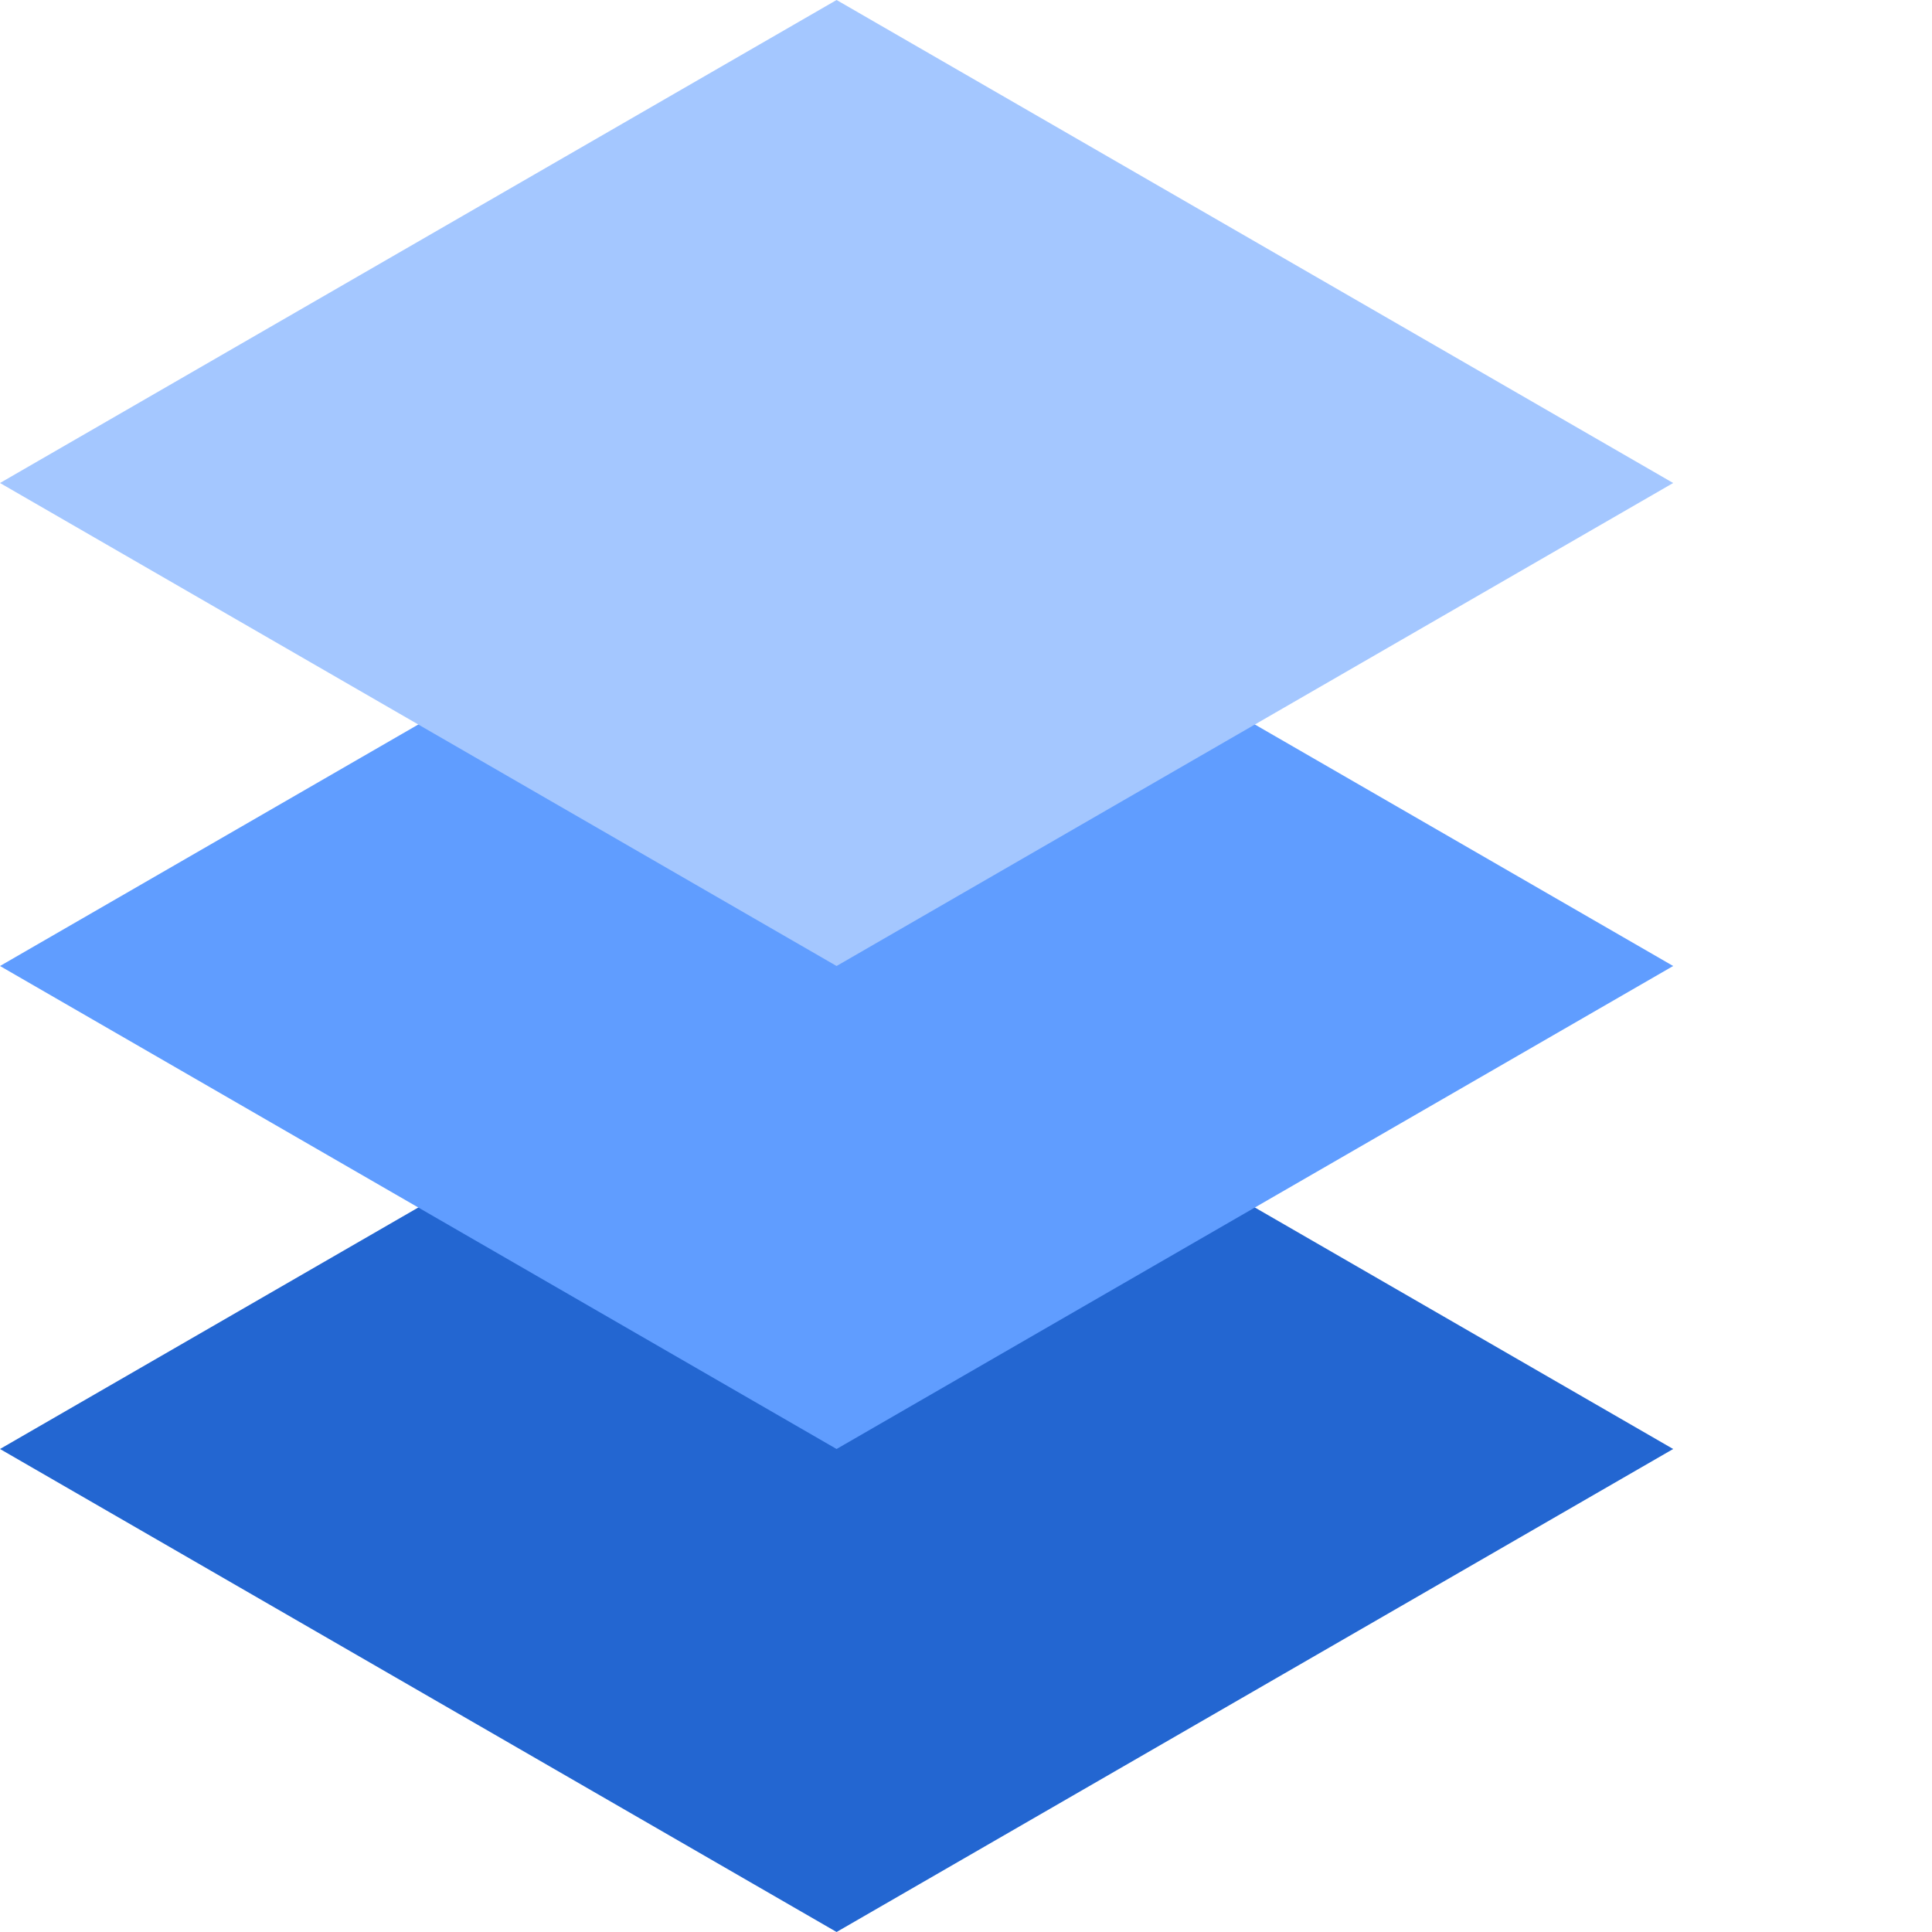
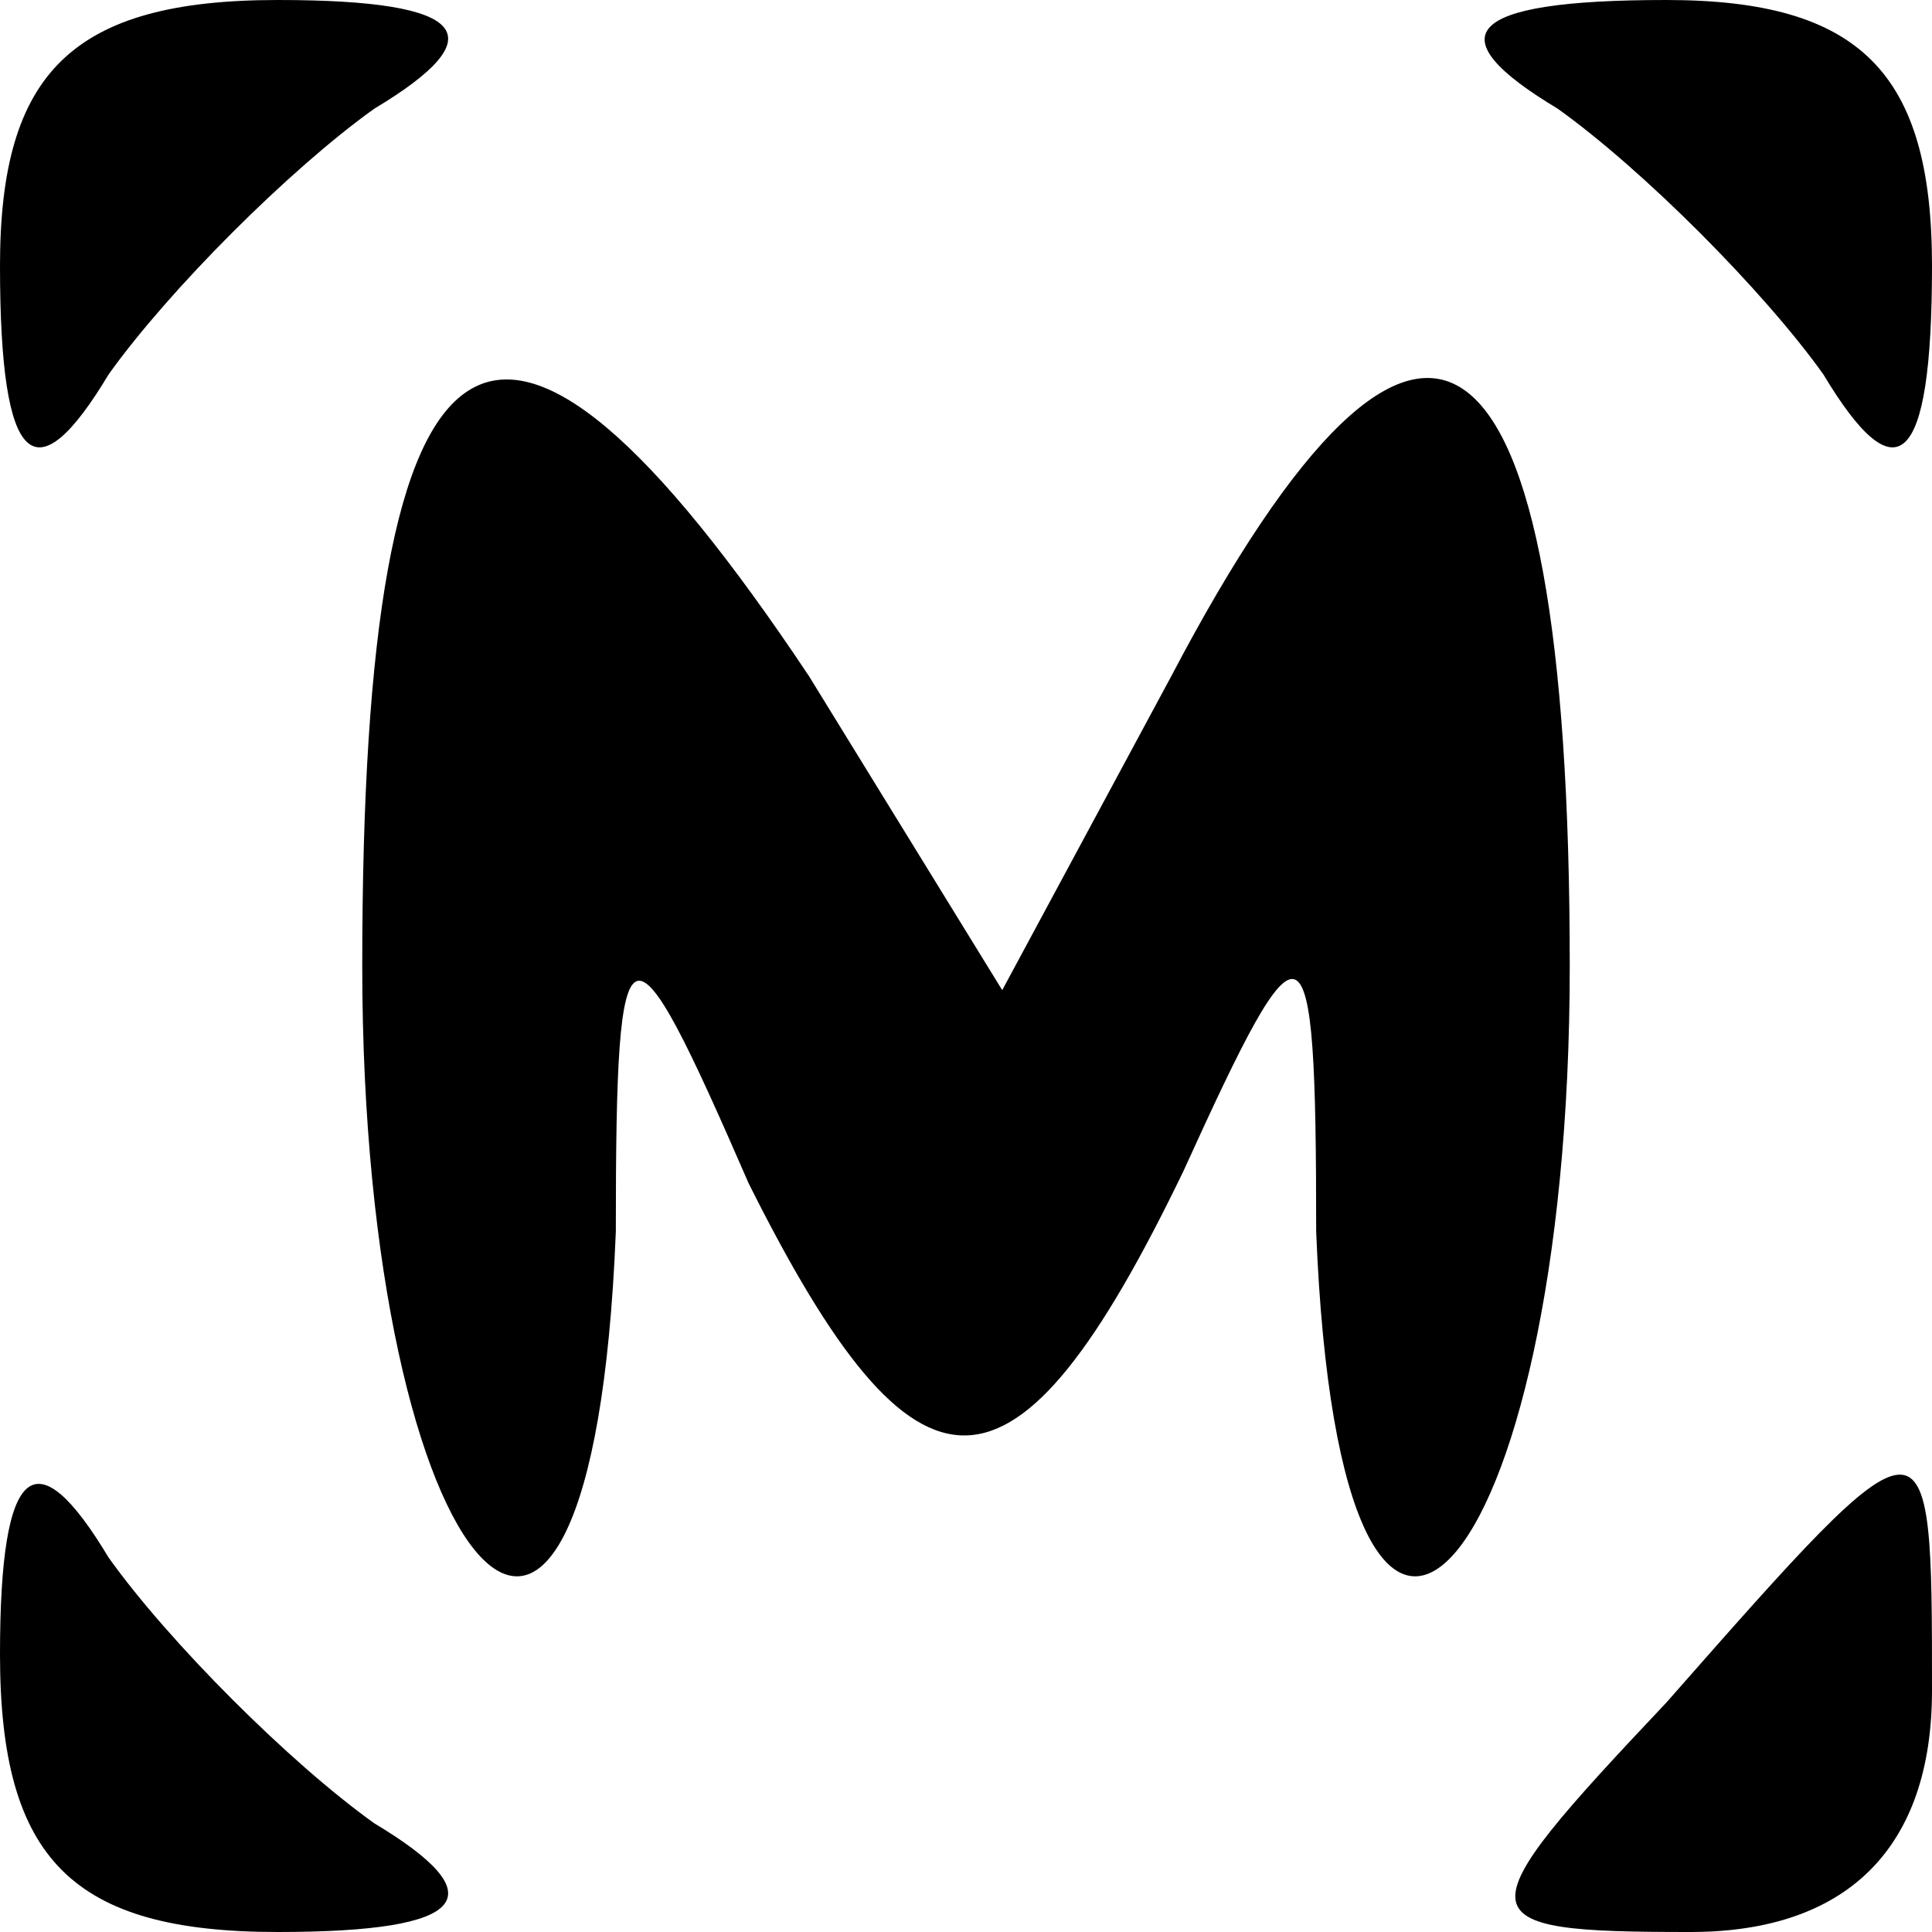
- <svg xmlns="http://www.w3.org/2000/svg" version="1.1" width="256" height="256" viewbox="0 0 949 256">
-   <path fill="#2366d1" d="M110.851 128L221.703 192L110.851 256L0 192Z" />
-   <path fill="#609dff" d="M110.851 64L221.703 128L110.851 192L0 128Z" />
-   <path fill="#a4c7ff" d="M110.851 0L221.703 64L110.851 128L0 64Z" />
+ <svg xmlns="http://www.w3.org/2000/svg" version="1.0" width="16pt" height="16pt" viewBox="0 0 16 16" preserveAspectRatio="xMidYMid meet">
+   <g transform="translate(0,16) scale(0.1,-0.1)" fill="#000000" stroke="none">
+     <path d="M0 138 c0 -17 3 -19 9 -9 5 7 15 17 22 22 10 6 8 9 -8 9 -17 0 -23 -6 -23 -22z" />
+     <path d="M129 151 c7 -5 17 -15 22 -22 6 -10 9 -8 9 9 0 16 -6 22 -22 22 -17 0 -19 -3 -9 -9z" />
+     <path d="M30 80 c0 -51 19 -72 21 -22 0 27 1 27 11 4 14 -28 22 -28 36 1 10 22 11 22 11 -5 2 -50 21 -29 21 22 0 55 -12 64 -33 24 l-14 -26 -16 26 c-26 39 -37 32 -37 -24z" />
+     <path d="M0 23 c0 -17 6 -23 23 -23 16 0 18 3 8 9 -7 5 -17 15 -22 22 -6 10 -9 8 -9 -8z" />
+     <path d="M138 19 c-17 -18 -17 -19 2 -19 13 0 20 7 20 20 0 24 0 24 -22 -1z" />
+   </g>
</svg>
